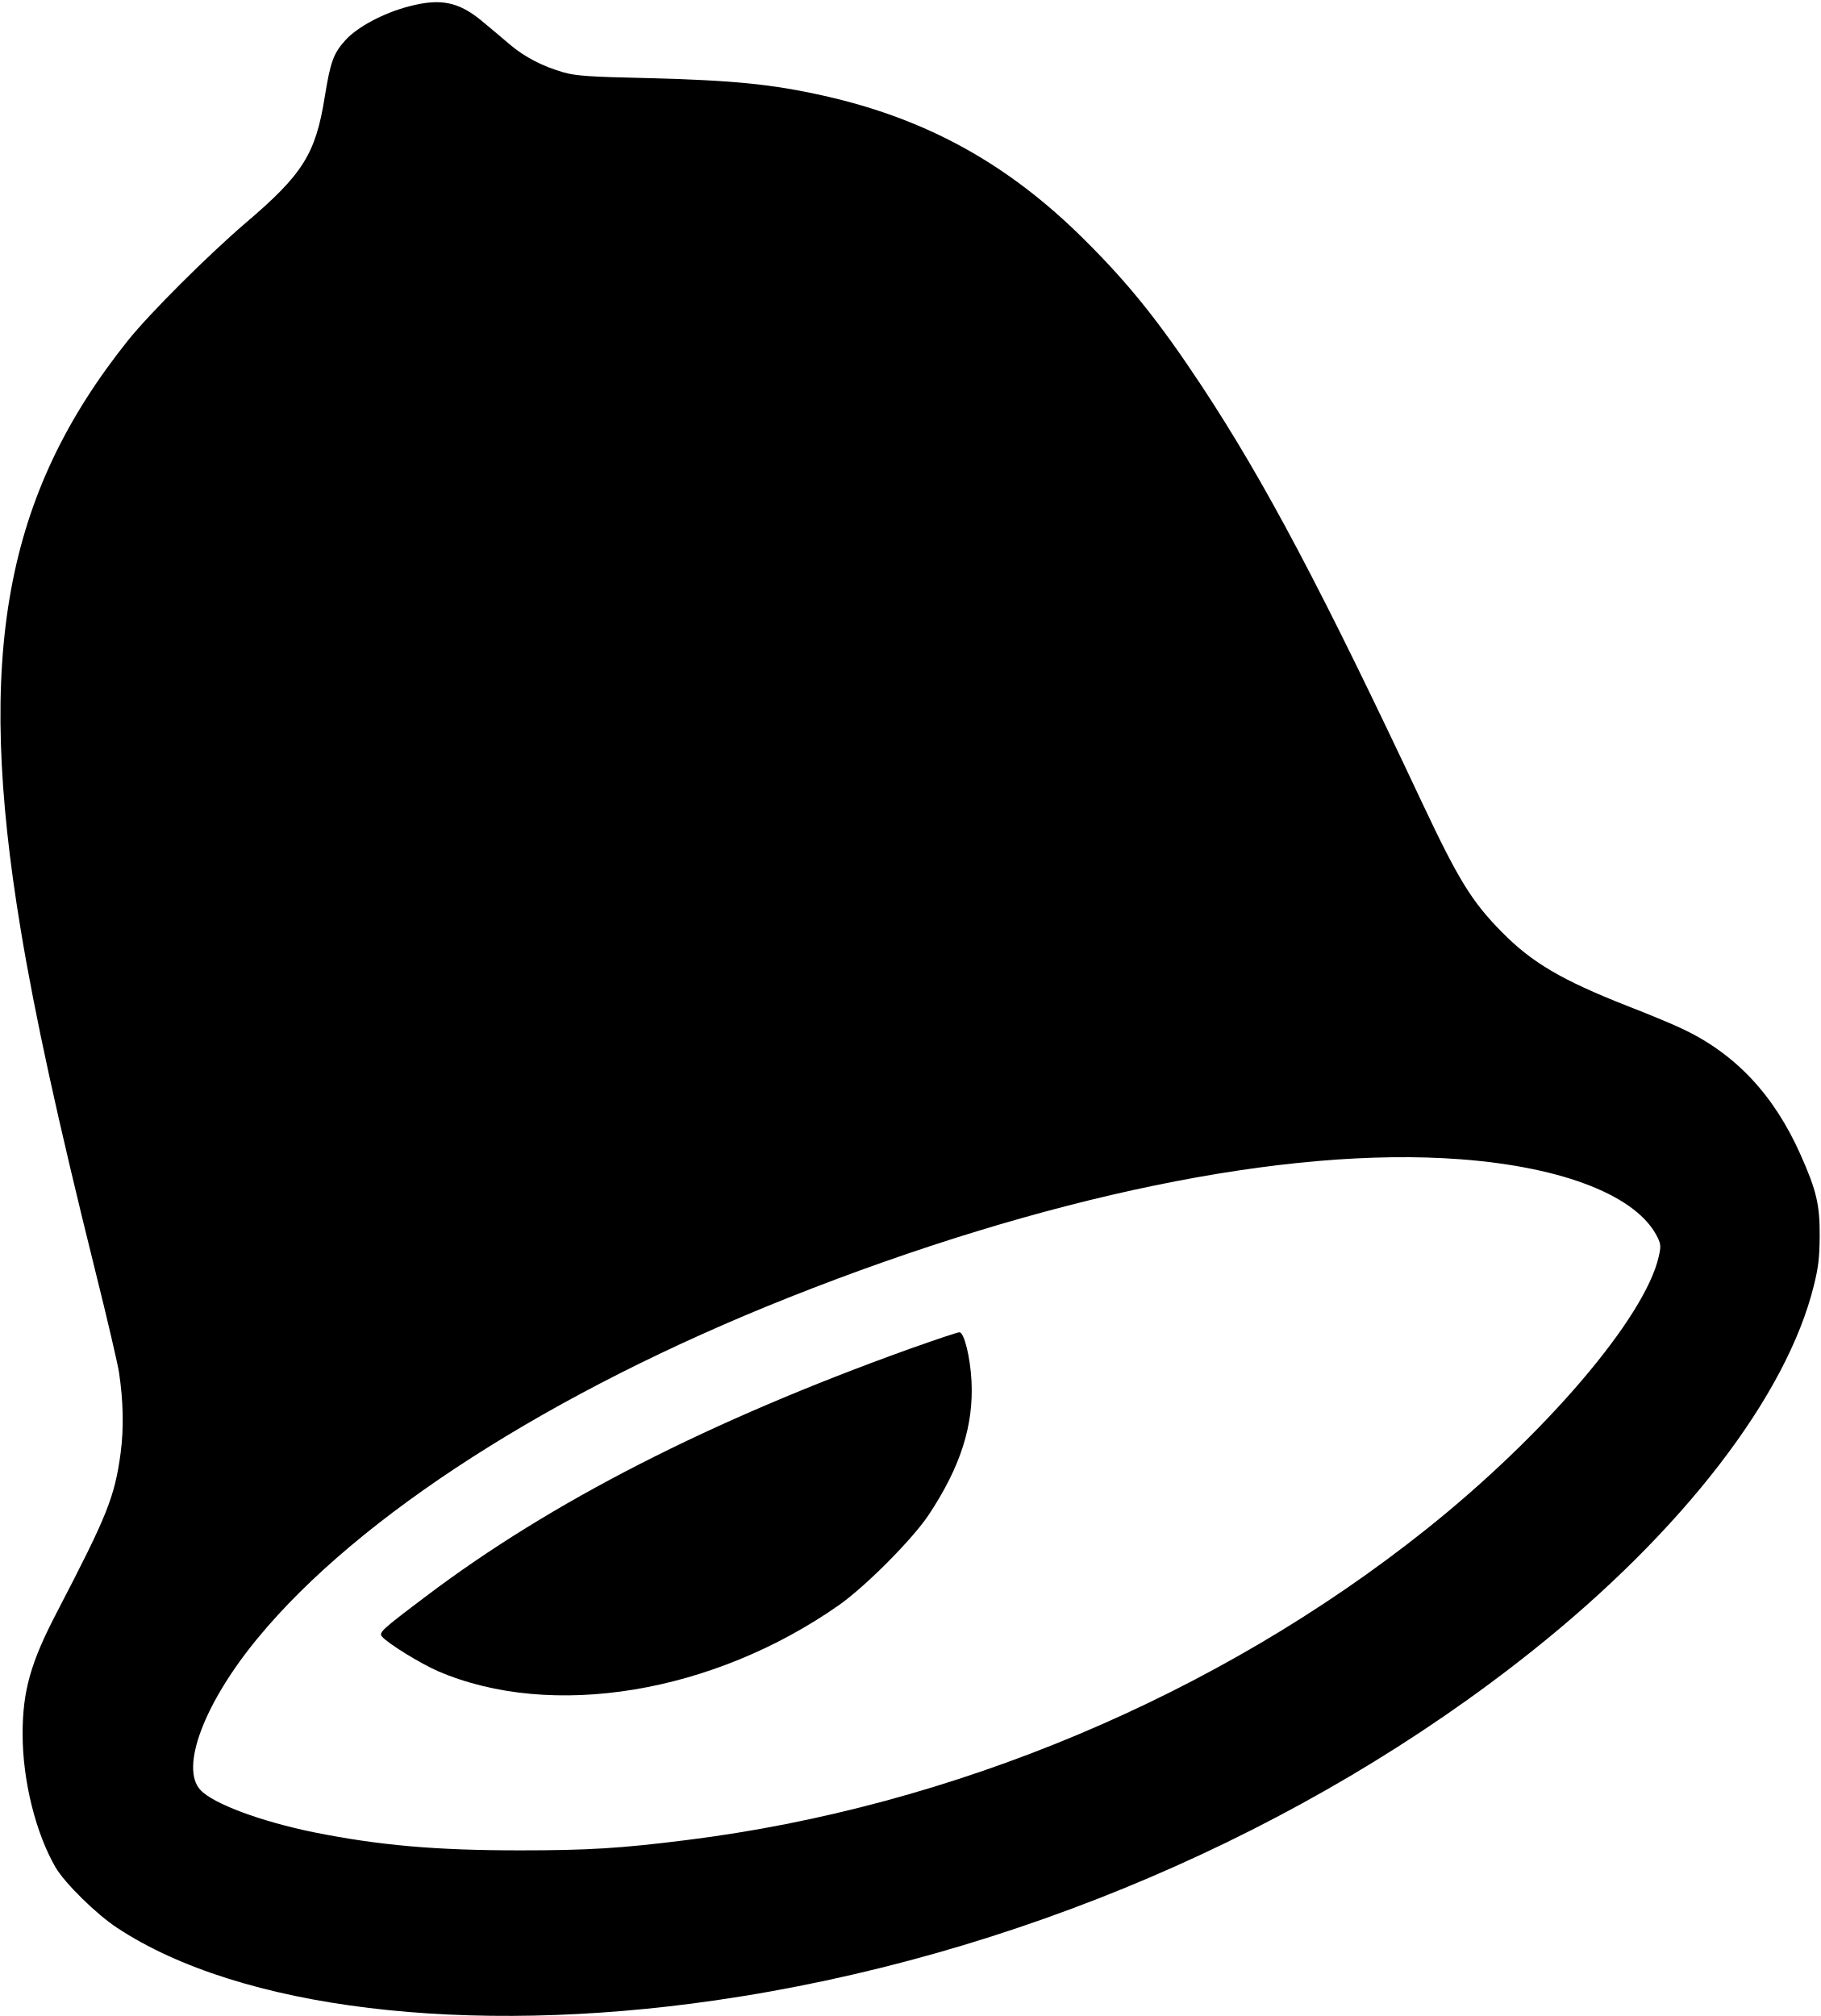
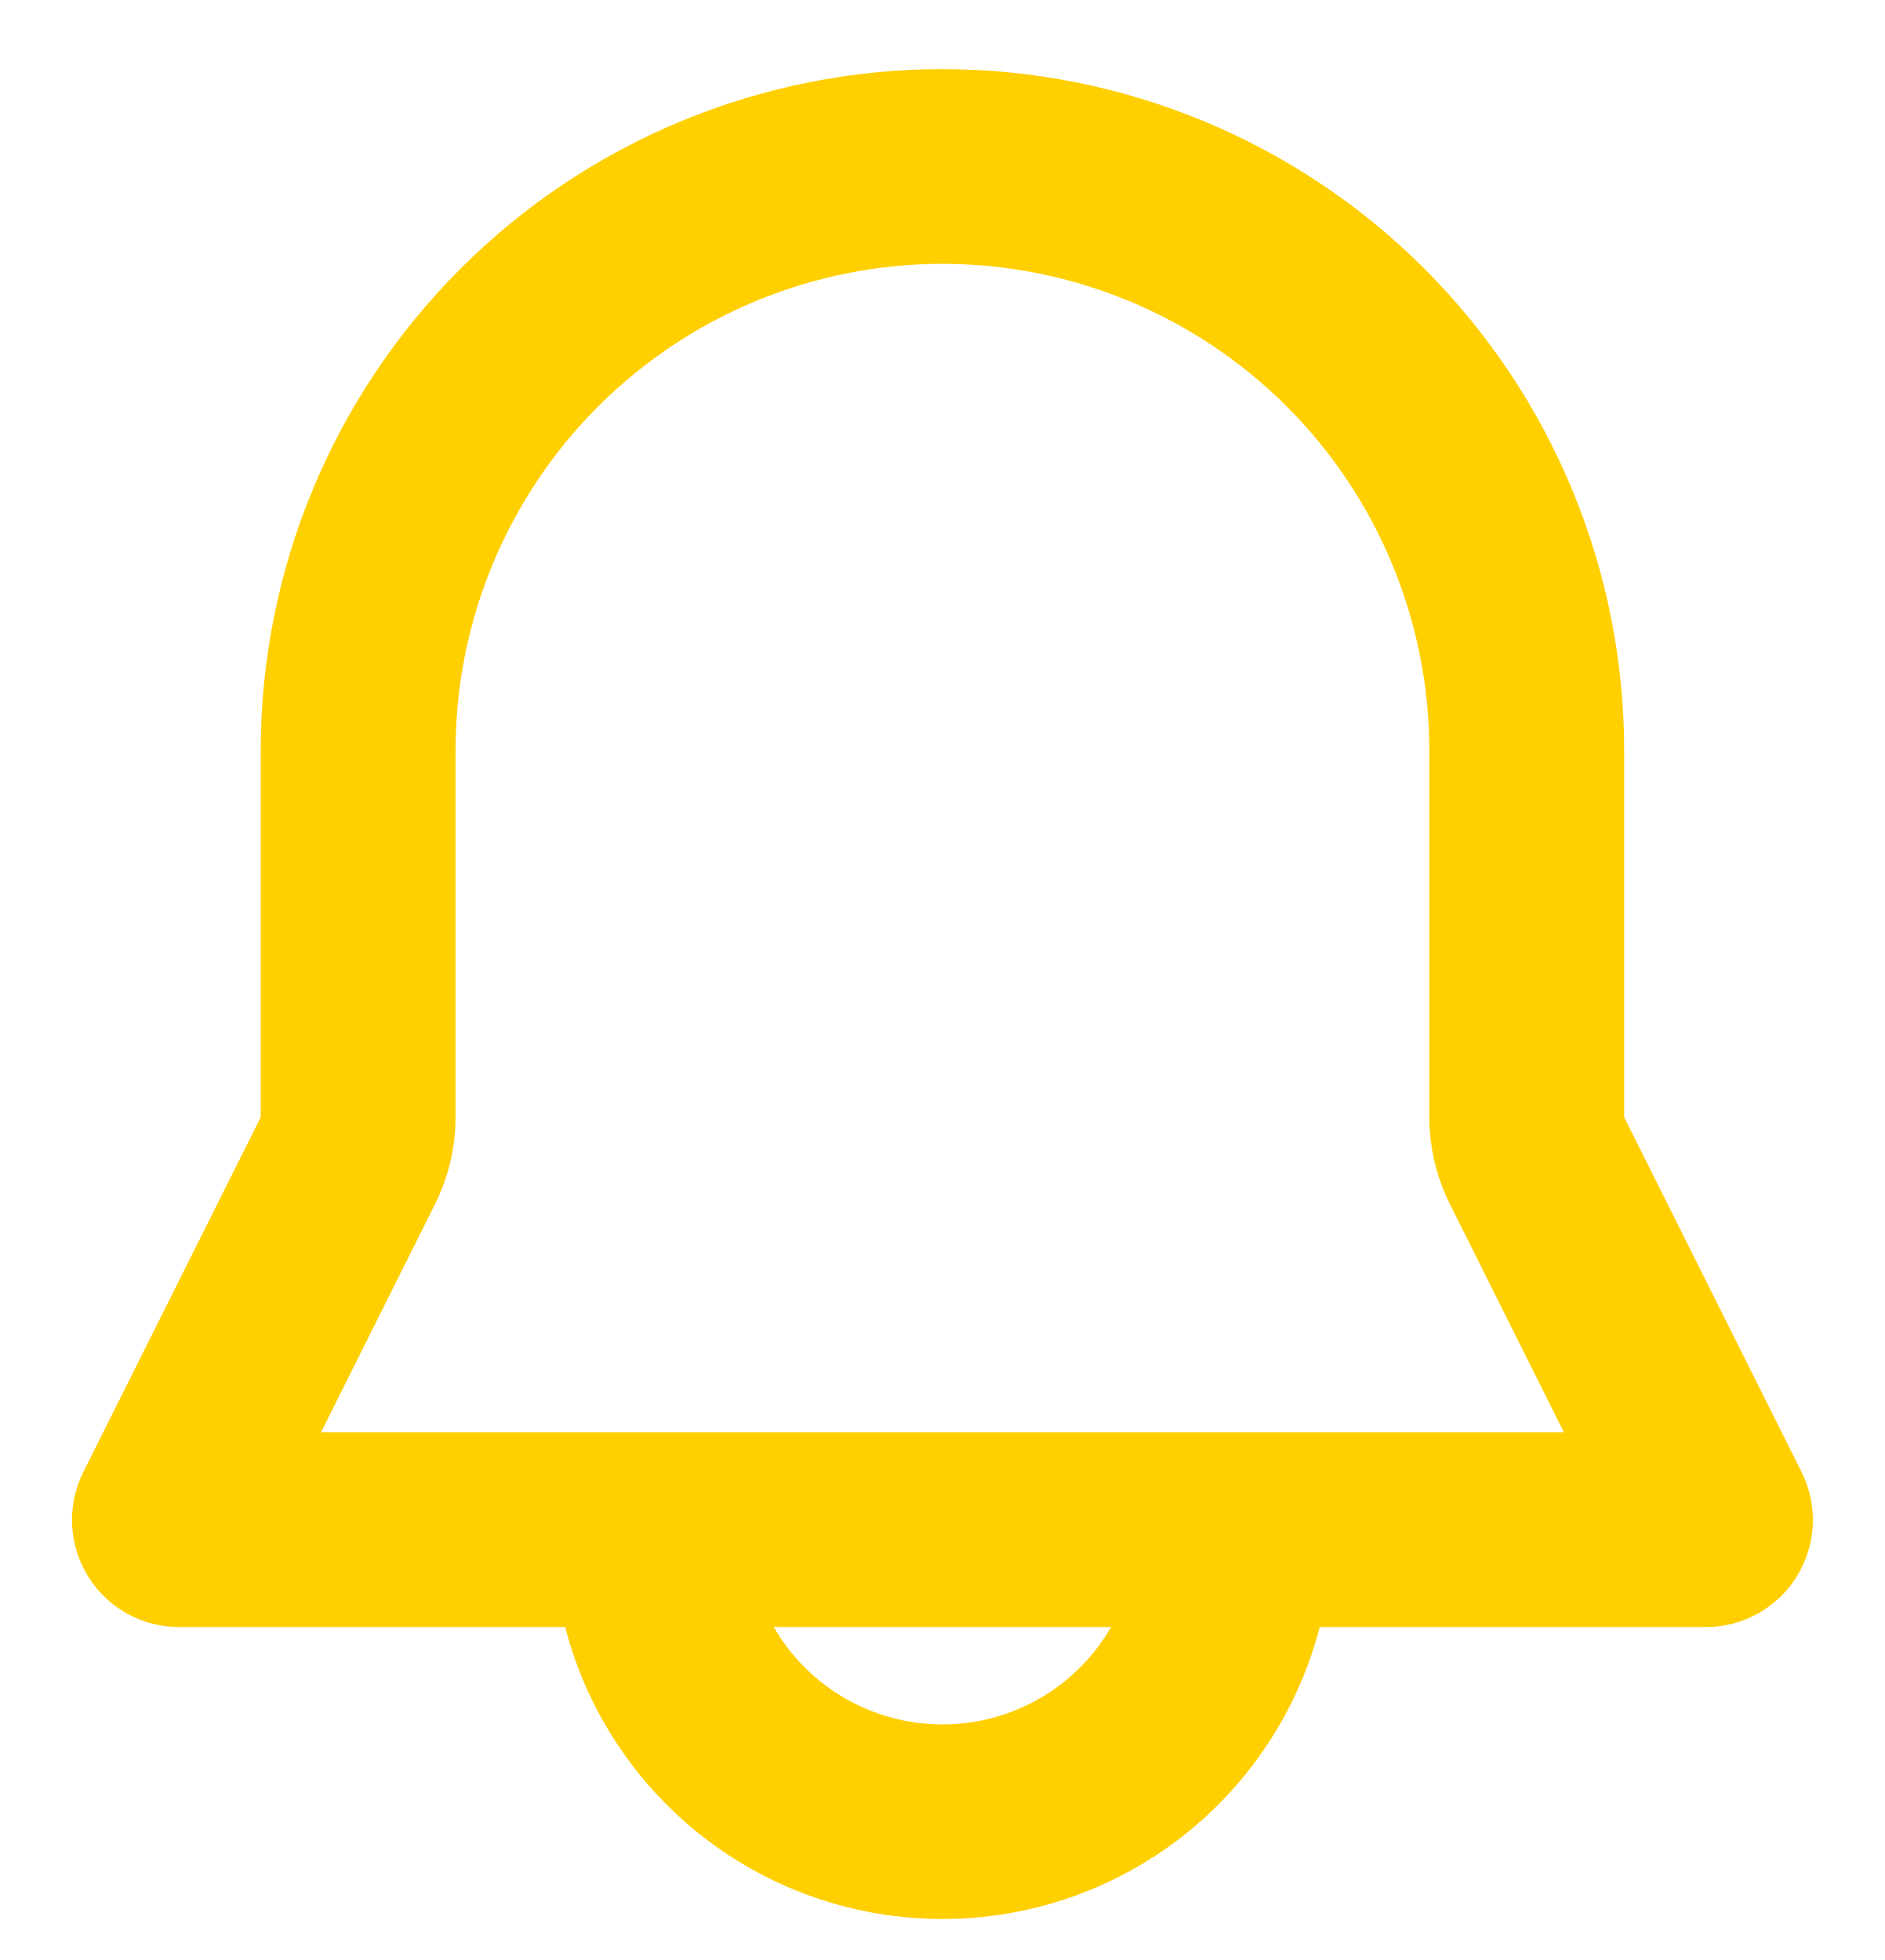
- <svg xmlns="http://www.w3.org/2000/svg" version="1.0" width="886pt" height="981pt" viewBox="0 0 886 981" preserveAspectRatio="xMidYMid meet">
-   <g transform="translate(0,981) scale(0.1,-0.1)" fill="#000000" stroke="none">
-     <path d="M1990 9779 c-123 -32 -249 -99 -308 -163 -60 -66 -74 -106 -102 -278 -44 -276 -106 -376 -385 -613 -184 -158 -463 -436 -571 -570 -602 -753 -745 -1534 -523 -2870 69 -417 179 -921 364 -1665 57 -228 108 -448 114 -488 21 -139 24 -272 8 -392 -29 -215 -65 -304 -310 -775 -128 -245 -167 -384 -167 -593 0 -227 64 -483 161 -650 47 -78 197 -226 299 -293 597 -394 1700 -528 2910 -353 1441 208 2870 819 3976 1701 731 582 1238 1240 1370 1779 22 89 27 133 28 239 1 153 -16 223 -93 396 -130 292 -317 491 -576 613 -41 20 -161 70 -267 111 -320 126 -464 211 -610 359 -147 149 -211 253 -390 633 -484 1030 -764 1560 -1073 2028 -205 310 -354 496 -570 710 -370 368 -767 587 -1266 699 -255 57 -440 75 -859 86 -283 6 -346 11 -405 27 -103 29 -192 75 -265 137 -36 31 -98 83 -138 116 -112 92 -200 109 -352 69z m5115 -5610 c507 -38 865 -181 961 -382 15 -32 16 -43 5 -91 -66 -296 -553 -867 -1133 -1329 -1014 -808 -2304 -1350 -3598 -1511 -318 -40 -478 -50 -810 -50 -409 0 -684 24 -1003 88 -255 52 -488 138 -551 205 -102 107 17 424 279 741 491 595 1431 1198 2580 1655 1245 495 2423 738 3270 674z" />
-     <path d="M4425 3246 c-973 -350 -1744 -744 -2350 -1202 -219 -165 -233 -178 -216 -198 28 -33 185 -130 272 -168 553 -238 1339 -108 1952 322 130 92 357 320 436 439 155 234 219 435 208 651 -6 115 -35 234 -58 237 -8 1 -117 -36 -244 -81z" />
-   </g>
+ <svg xmlns="http://www.w3.org/2000/svg" width="25" height="26" viewBox="0 0 25 26" fill="none">
+   <path fill-rule="evenodd" clip-rule="evenodd" d="M3.458 9.958C3.458 7.56 4.411 5.261 6.107 3.565C7.802 1.869 10.102 0.917 12.5 0.917C14.898 0.917 17.198 1.869 18.893 3.565C20.589 5.261 21.542 7.56 21.542 9.958V14.82L23.895 19.527C24.003 19.744 24.055 19.985 24.044 20.226C24.033 20.468 23.96 20.704 23.833 20.91C23.706 21.116 23.528 21.286 23.316 21.404C23.105 21.522 22.866 21.584 22.624 21.583H17.504C17.217 22.692 16.569 23.674 15.664 24.375C14.758 25.076 13.645 25.456 12.5 25.456C11.355 25.456 10.242 25.076 9.336 24.375C8.431 23.674 7.783 22.692 7.496 21.583H2.376C2.134 21.584 1.895 21.522 1.684 21.404C1.472 21.286 1.294 21.116 1.167 20.91C1.04 20.704 0.967 20.468 0.956 20.226C0.945 19.985 0.997 19.744 1.105 19.527L3.458 14.82V9.958ZM10.263 21.583C10.489 21.976 10.816 22.302 11.208 22.529C11.601 22.756 12.046 22.875 12.5 22.875C12.953 22.875 13.399 22.756 13.792 22.529C14.184 22.302 14.51 21.976 14.737 21.583H10.263ZM12.5 3.5C10.787 3.5 9.144 4.181 7.933 5.392C6.722 6.603 6.042 8.246 6.042 9.958V14.82C6.042 15.221 5.948 15.616 5.769 15.975L4.258 19H20.743L19.232 15.975C19.052 15.617 18.959 15.221 18.958 14.82V9.958C18.958 8.246 18.278 6.603 17.067 5.392C15.855 4.181 14.213 3.5 12.5 3.5Z" fill="#FFCF00" />
</svg>
